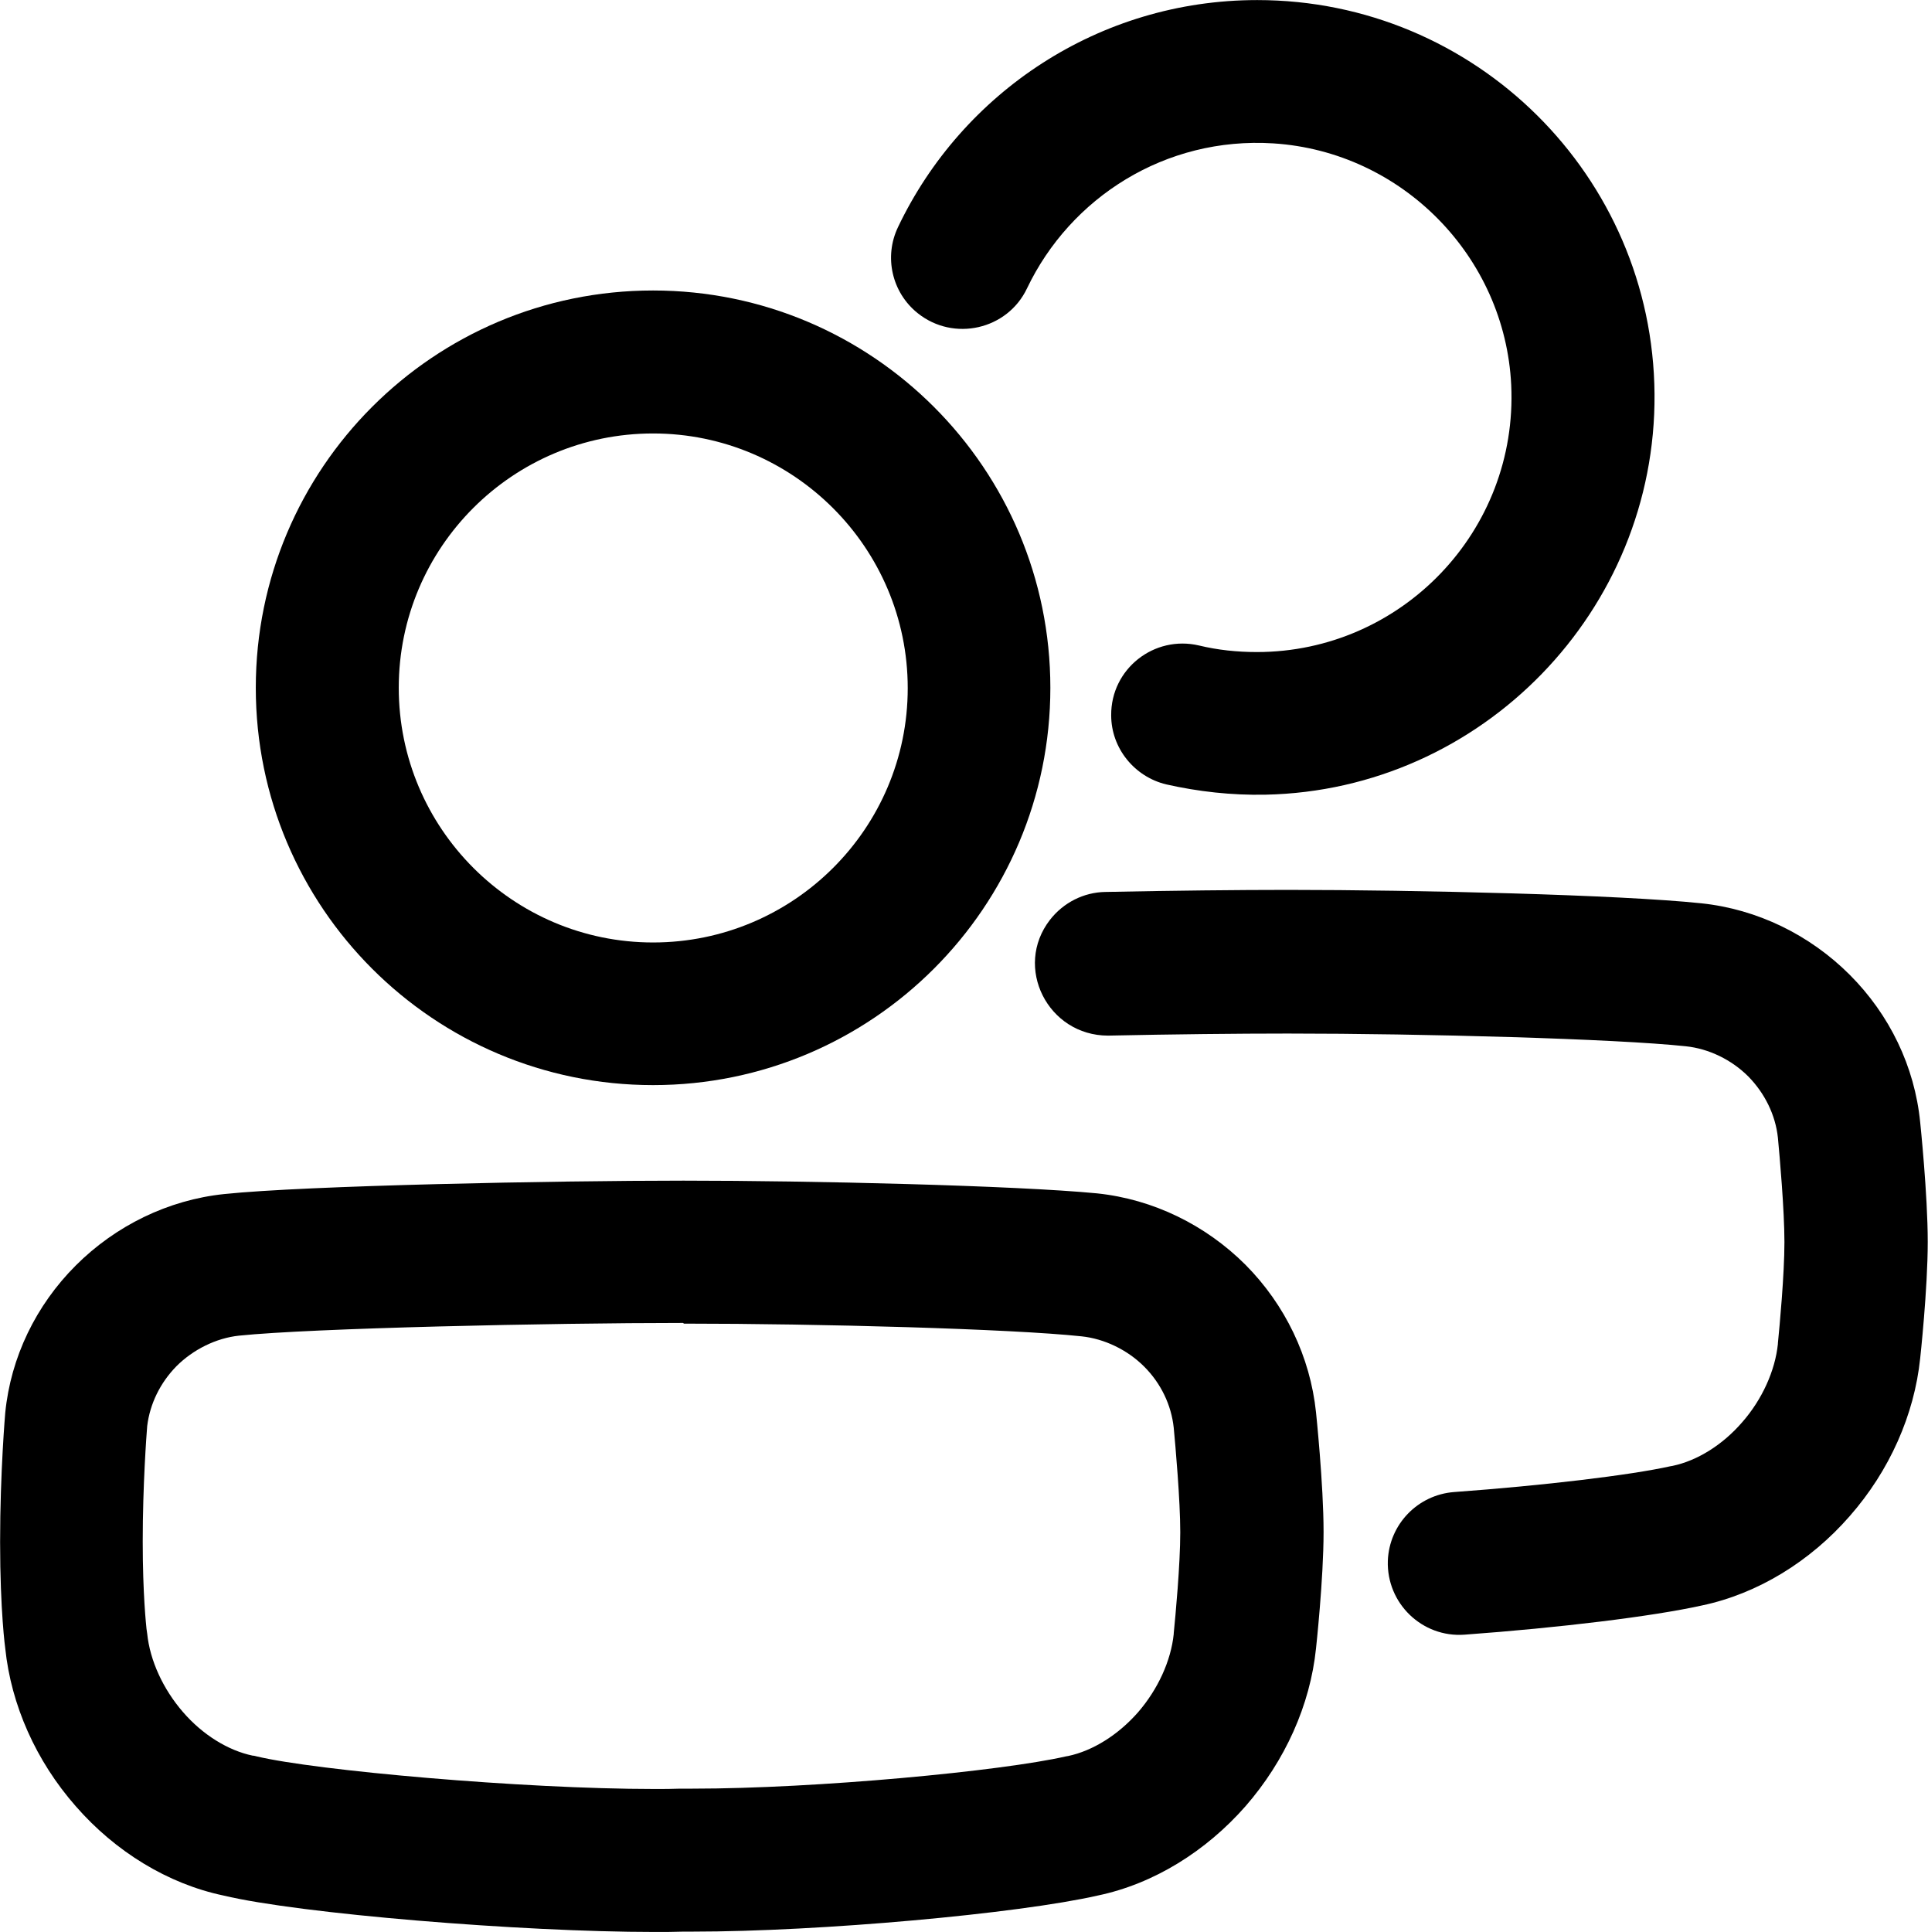
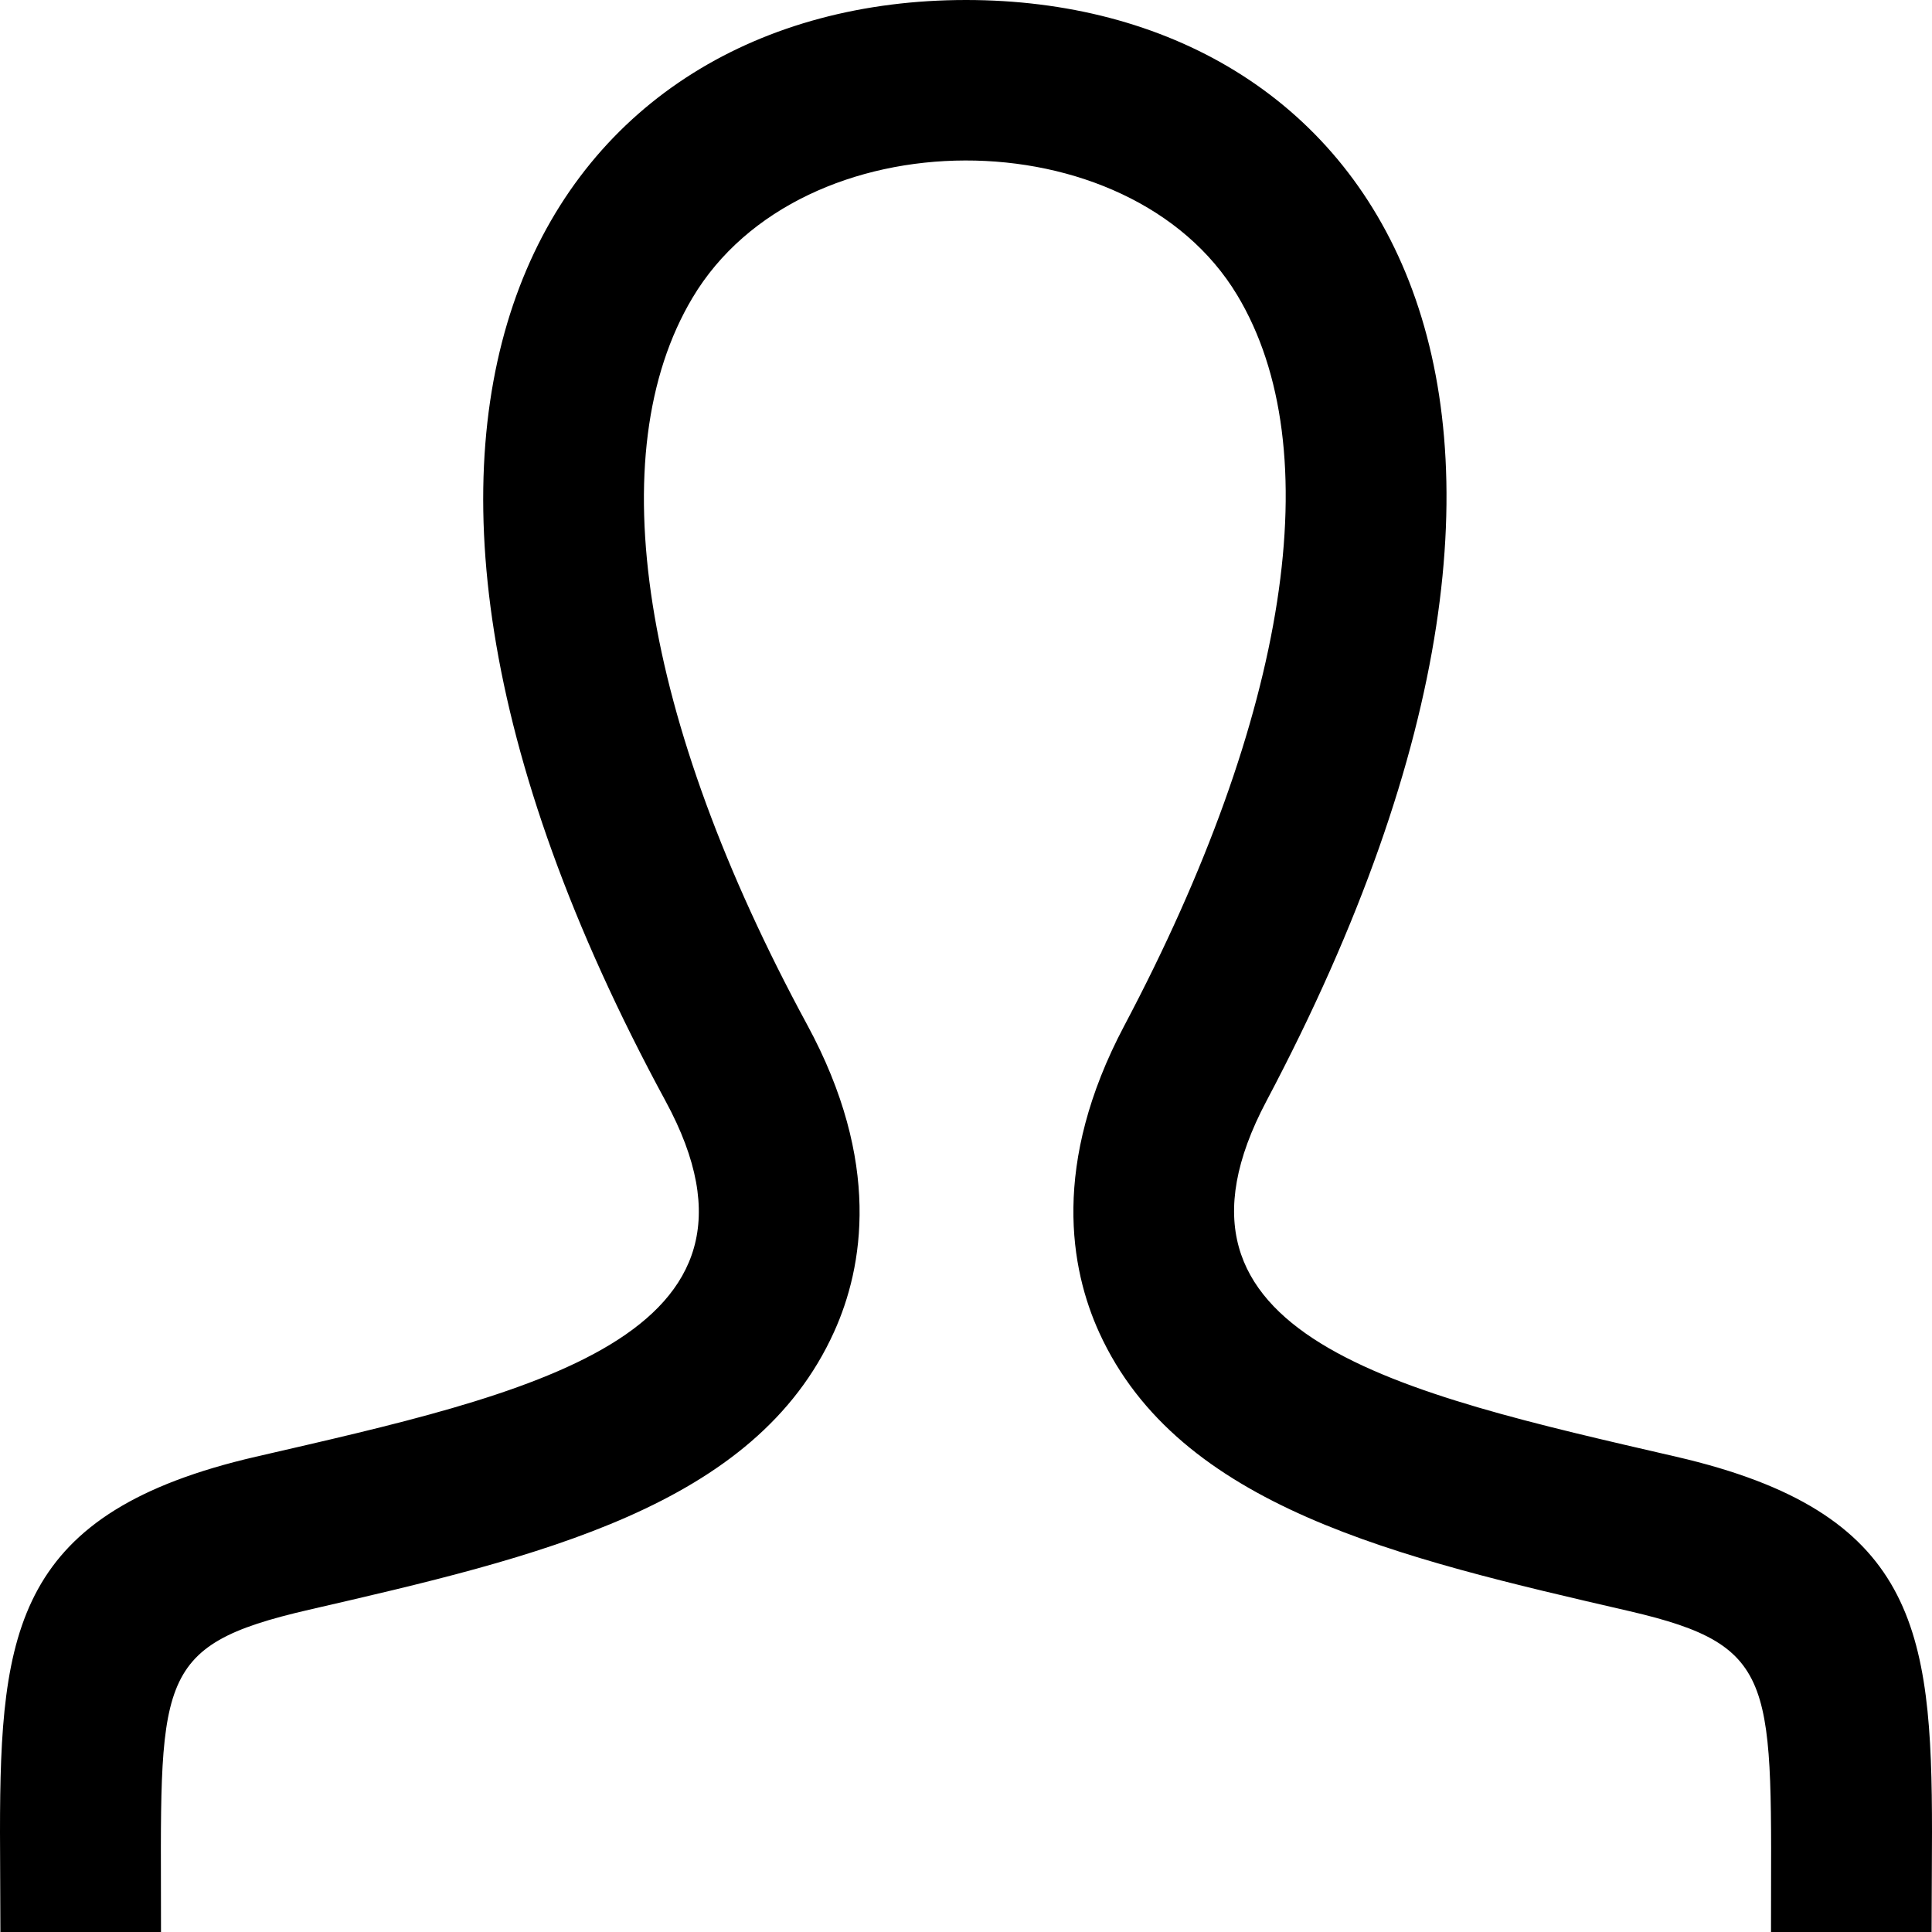
- <svg xmlns="http://www.w3.org/2000/svg" xml:space="preserve" style="enable-background:new 0 0 560.8 560;" y="0px" x="0px" id="Laag_1" version="1.1" viewBox="-0.03 -2.22 560.97 562.13">
-   <style type="text/css">
- 	.st0{fill:#000000;}
- </style>
-   <g>
-     <path d="M199,382.9c39.1,0,95,1.5,115.7,3.7c6.6,0.7,13.3,3.9,18.2,8.8c4.9,4.9,7.9,11.2,8.6,17.8   c0.5,5.3,1.9,21,1.9,30.4c0,9.5-1.4,24.4-1.9,29.4l0,0.2c-0.8,7.8-4.6,16.1-10.4,22.8c-5.8,6.6-13.2,11.2-20.3,12.7   c-0.2,0-0.4,0.1-0.6,0.1c-18.8,4.3-72.6,9.4-108.7,9.4h-2.3h-0.3c-0.3,0-0.7,0-1,0c-2.3,0.1-4.8,0.1-7.5,0.1   c-38.4,0-98.8-5.4-115.8-9.5c-0.4-0.1-0.7-0.2-1.1-0.2c-7.2-1.5-14.6-6.1-20.3-12.7c-5.8-6.7-9.6-15-10.4-22.8   c-0.1-0.6-0.1-0.8-0.2-1.4c-0.1-1.1-1.1-9.9-1.1-25.4c0-16.5,1.1-31.1,1.3-33.6c0.8-6.5,3.8-12.6,8.5-17.4   c4.9-4.9,11.6-8.2,18.2-8.9c21.2-2.2,90.7-3.7,129.2-3.7L199,382.9 M199,341.3h-0.3c-37,0-109.6,1.4-133.5,3.9   c-16.3,1.7-31.6,9.2-43.2,20.8c-11.6,11.6-18.9,26.7-20.5,42.8c0,0-1.5,17.2-1.5,37.6c0,20.3,1.5,31,1.5,31   c1.7,16.4,8.9,32.7,20.5,45.9c11.5,13.2,26.8,22.6,43,26c22.1,5.3,86.6,10.6,125.4,10.6c3,0,5.8,0,8.5-0.1h2.6   c37.2,0,94.6-5.2,117.9-10.5c16.3-3.4,31.5-12.9,43-26c11.5-13.2,18.8-29.4,20.5-45.9c0,0,2.2-20.1,2.2-33.9s-2.2-34.8-2.2-34.8   c-1.7-16.2-9-31.3-20.5-42.9c-11.6-11.6-26.9-19.1-43.2-20.8C295.3,342.7,236,341.3,199,341.3L199,341.3z" class="st0" />
-     <path d="M190,123.9c40.8,0,74.1,33.2,74.1,74.1S230.8,272,190,272s-74-33.2-74-74.1S149.2,123.9,190,123.9 M190,82.3   c-63.9,0-115.6,51.8-115.6,115.6c0,63.9,51.8,115.6,115.6,115.6s115.6-51.8,115.6-115.6C305.6,134.1,253.8,82.3,190,82.3z" class="st0" />
-     <path d="M267,88.9c-7.5-6-9.9-16.4-5.7-25.1c18.6-39,58.4-66,104.5-66c63.5,0,115.1,51.2,115.6,114.6   c0.5,63-50.2,115.3-113.2,116.6c-9.9,0.2-19.6-0.9-28.9-3c-9.2-2.2-16-10.5-16-20.1c-0.1-13.5,12.5-23.4,25.6-20.3   c5.4,1.3,11,1.9,16.8,1.9c42,0,76-35.2,74-77.7c-1.8-37.4-31.8-67.9-69.2-70.3c-31.5-2-59.1,15.8-71.7,42.2   C293.1,93.7,277.5,97.3,267,88.9L267,88.9z" class="st0" />
-     <path d="M305.5,265.4c3.9-5,9.8-8,16.1-8.1c19.7-0.4,38.9-0.6,53-0.6h0.3c37,0,96.2,1.4,120.1,3.9   c16.3,1.7,31.6,9.2,43.2,20.8c11.6,11.6,18.9,26.7,20.5,42.9c0,0,2.2,21,2.2,34.8s-2.2,33.9-2.2,33.9c-1.7,16.4-8.9,32.7-20.5,45.9   c-11.5,13.2-26.8,22.6-43,26c-14.4,3.2-41.6,6.5-69.1,8.5c-12.3,0.9-22.7-9.1-22.3-21.5c0.4-10.6,8.7-19.2,19.3-20   c26.1-1.9,51.2-4.9,62.9-7.5c0.2,0,0.4-0.1,0.6-0.1c7.2-1.5,14.6-6.1,20.3-12.7c5.8-6.6,9.6-15,10.4-22.8l0-0.2   c0.5-5,1.9-20,1.9-29.4s-1.4-25.1-1.9-30.4c-0.7-6.6-3.8-12.9-8.6-17.8c-4.9-4.9-11.5-8.1-18.2-8.8c-20.7-2.2-76.6-3.7-115.7-3.7   h-0.3c-14.4,0-33.2,0.2-52.1,0.6C304.9,299.1,294.8,279.2,305.5,265.4L305.5,265.4z" class="st0" />
-   </g>
+ <svg xmlns="http://www.w3.org/2000/svg" width="24" height="24" viewBox="0 0 24 24">
+   <path d="M20.822 18.096c-3.439-.794-6.641-1.49-5.09-4.418 4.719-8.912 1.251-13.678-3.732-13.678-5.082 0-8.465 4.949-3.732 13.678 1.598 2.945-1.725 3.641-5.09 4.418-2.979.688-3.178 2.143-3.178 4.663l.005 1.241h1.995c0-3.134-.125-3.55 1.838-4.003 2.851-.657 5.543-1.278 6.525-3.456.359-.795.592-2.103-.338-3.815-2.058-3.799-2.578-7.089-1.423-9.026 1.354-2.275 5.426-2.264 6.767-.034 1.15 1.911.639 5.219-1.403 9.076-.91 1.719-.671 3.023-.31 3.814.99 2.167 3.707 2.794 6.584 3.458 1.879.436 1.76.882 1.76 3.986h1.995l.005-1.241c0-2.52-.199-3.975-3.178-4.663z" />
</svg>
